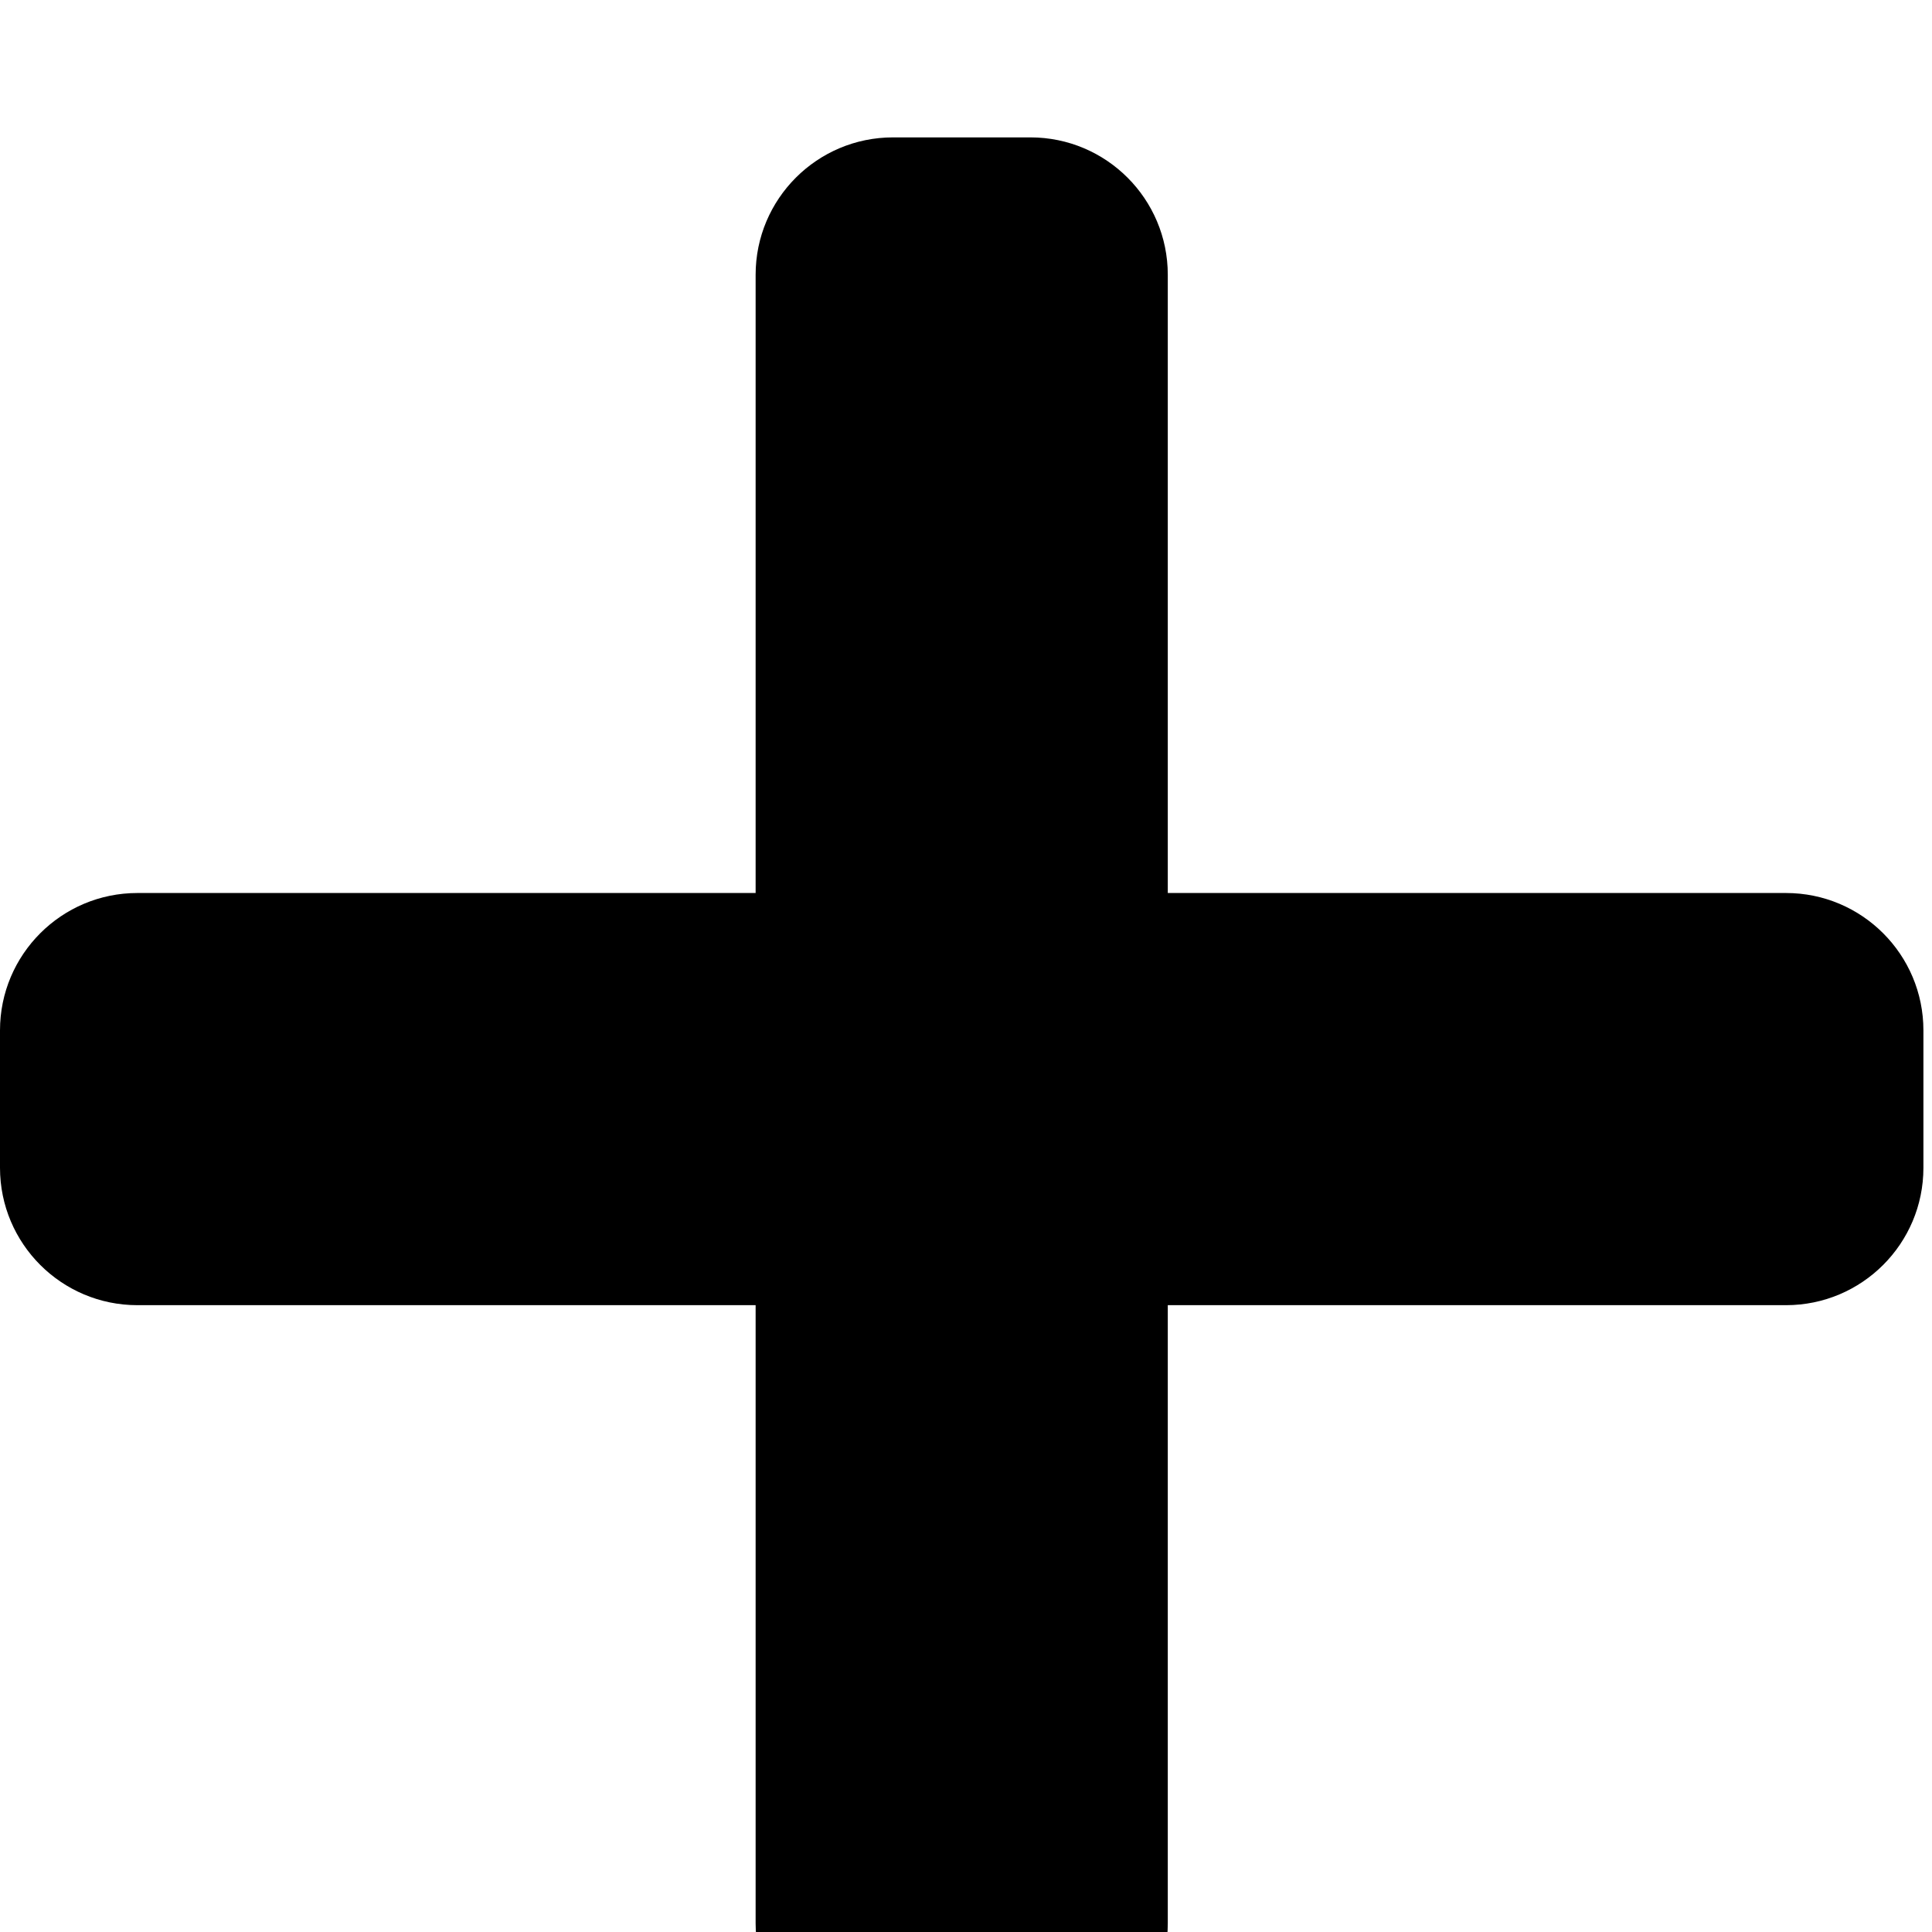
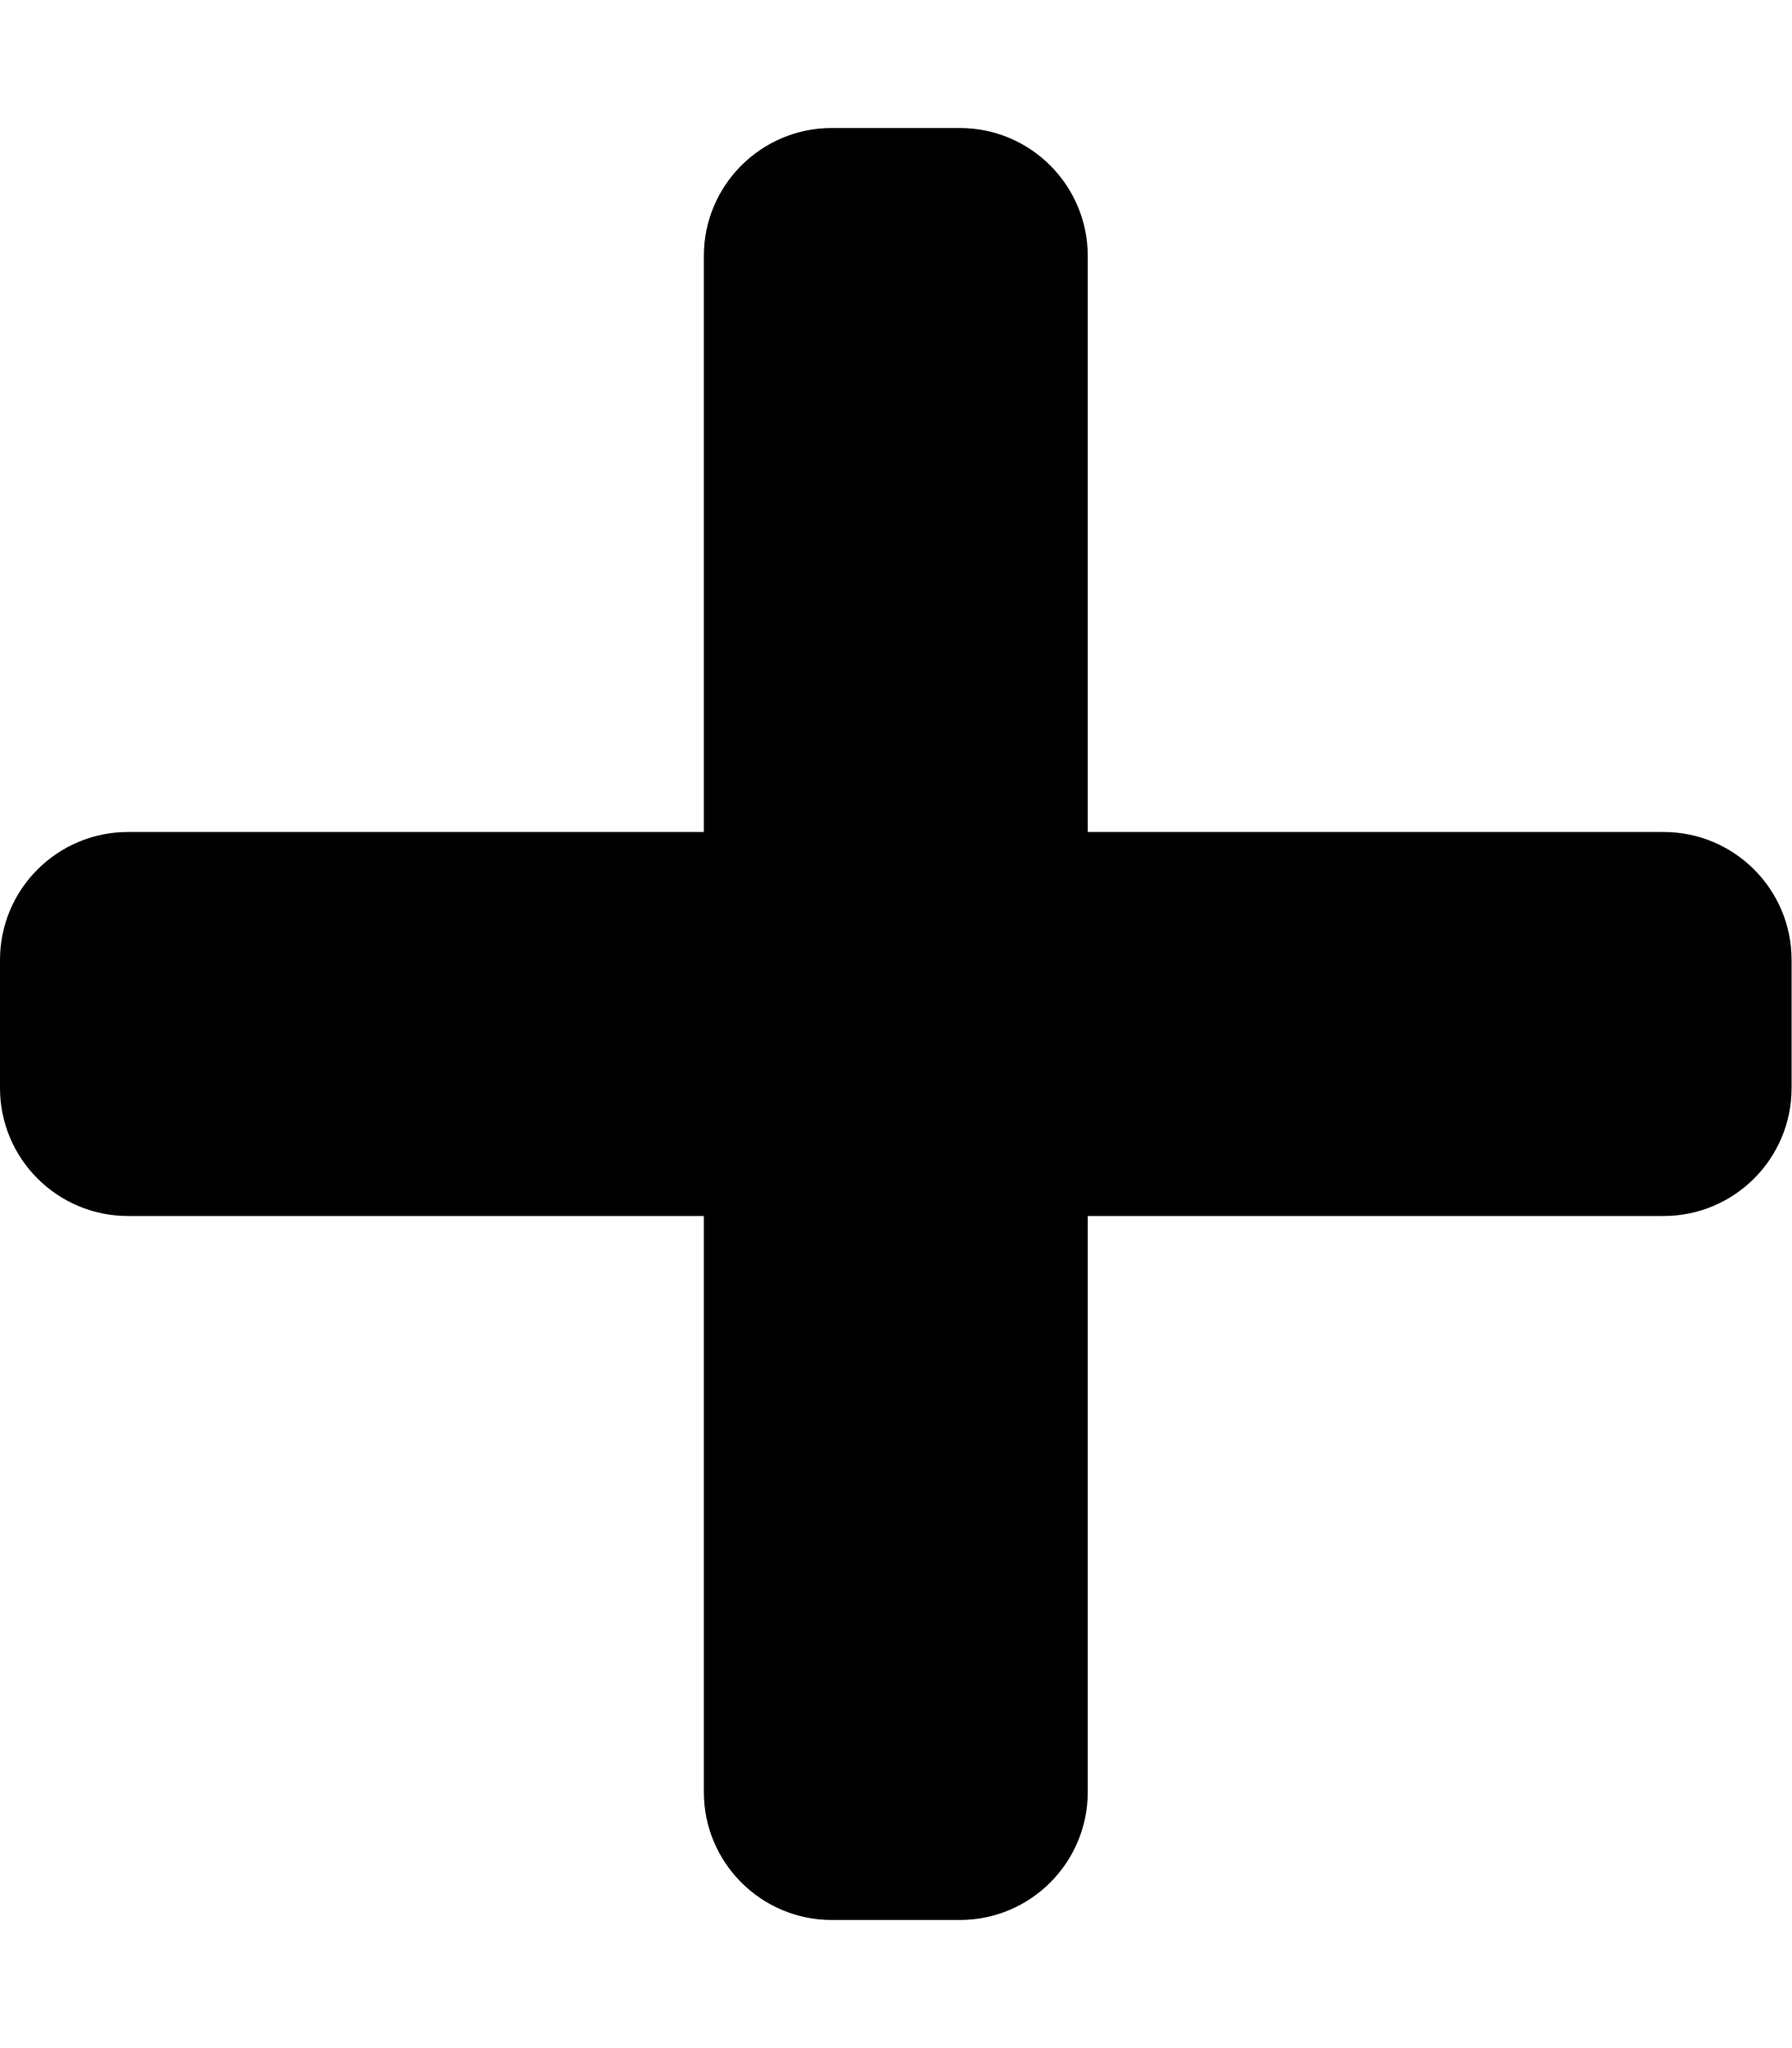
- <svg xmlns="http://www.w3.org/2000/svg" aria-hidden="true" focusable="false" data-prefix="fas" data-icon="plus" class="svg-inline--fa fa-plus fa-w-14" role="img" viewBox="0 0 450 450">
+ <svg xmlns="http://www.w3.org/2000/svg" aria-hidden="true" focusable="false" data-prefix="fas" data-icon="plus" class="svg-inline--fa fa-plus fa-w-14" role="img" viewBox="0 0 448 512">
  <path fill="currentColor" d="M416 208H272V64c0-17.67-14.33-32-32-32h-32c-17.67 0-32 14.33-32 32v144H32c-17.67 0-32 14.33-32 32v32c0 17.67 14.33 32 32 32h144v144c0 17.67 14.33 32 32 32h32c17.67 0 32-14.33 32-32V304h144c17.67 0 32-14.33 32-32v-32c0-17.67-14.33-32-32-32z" />
</svg>
